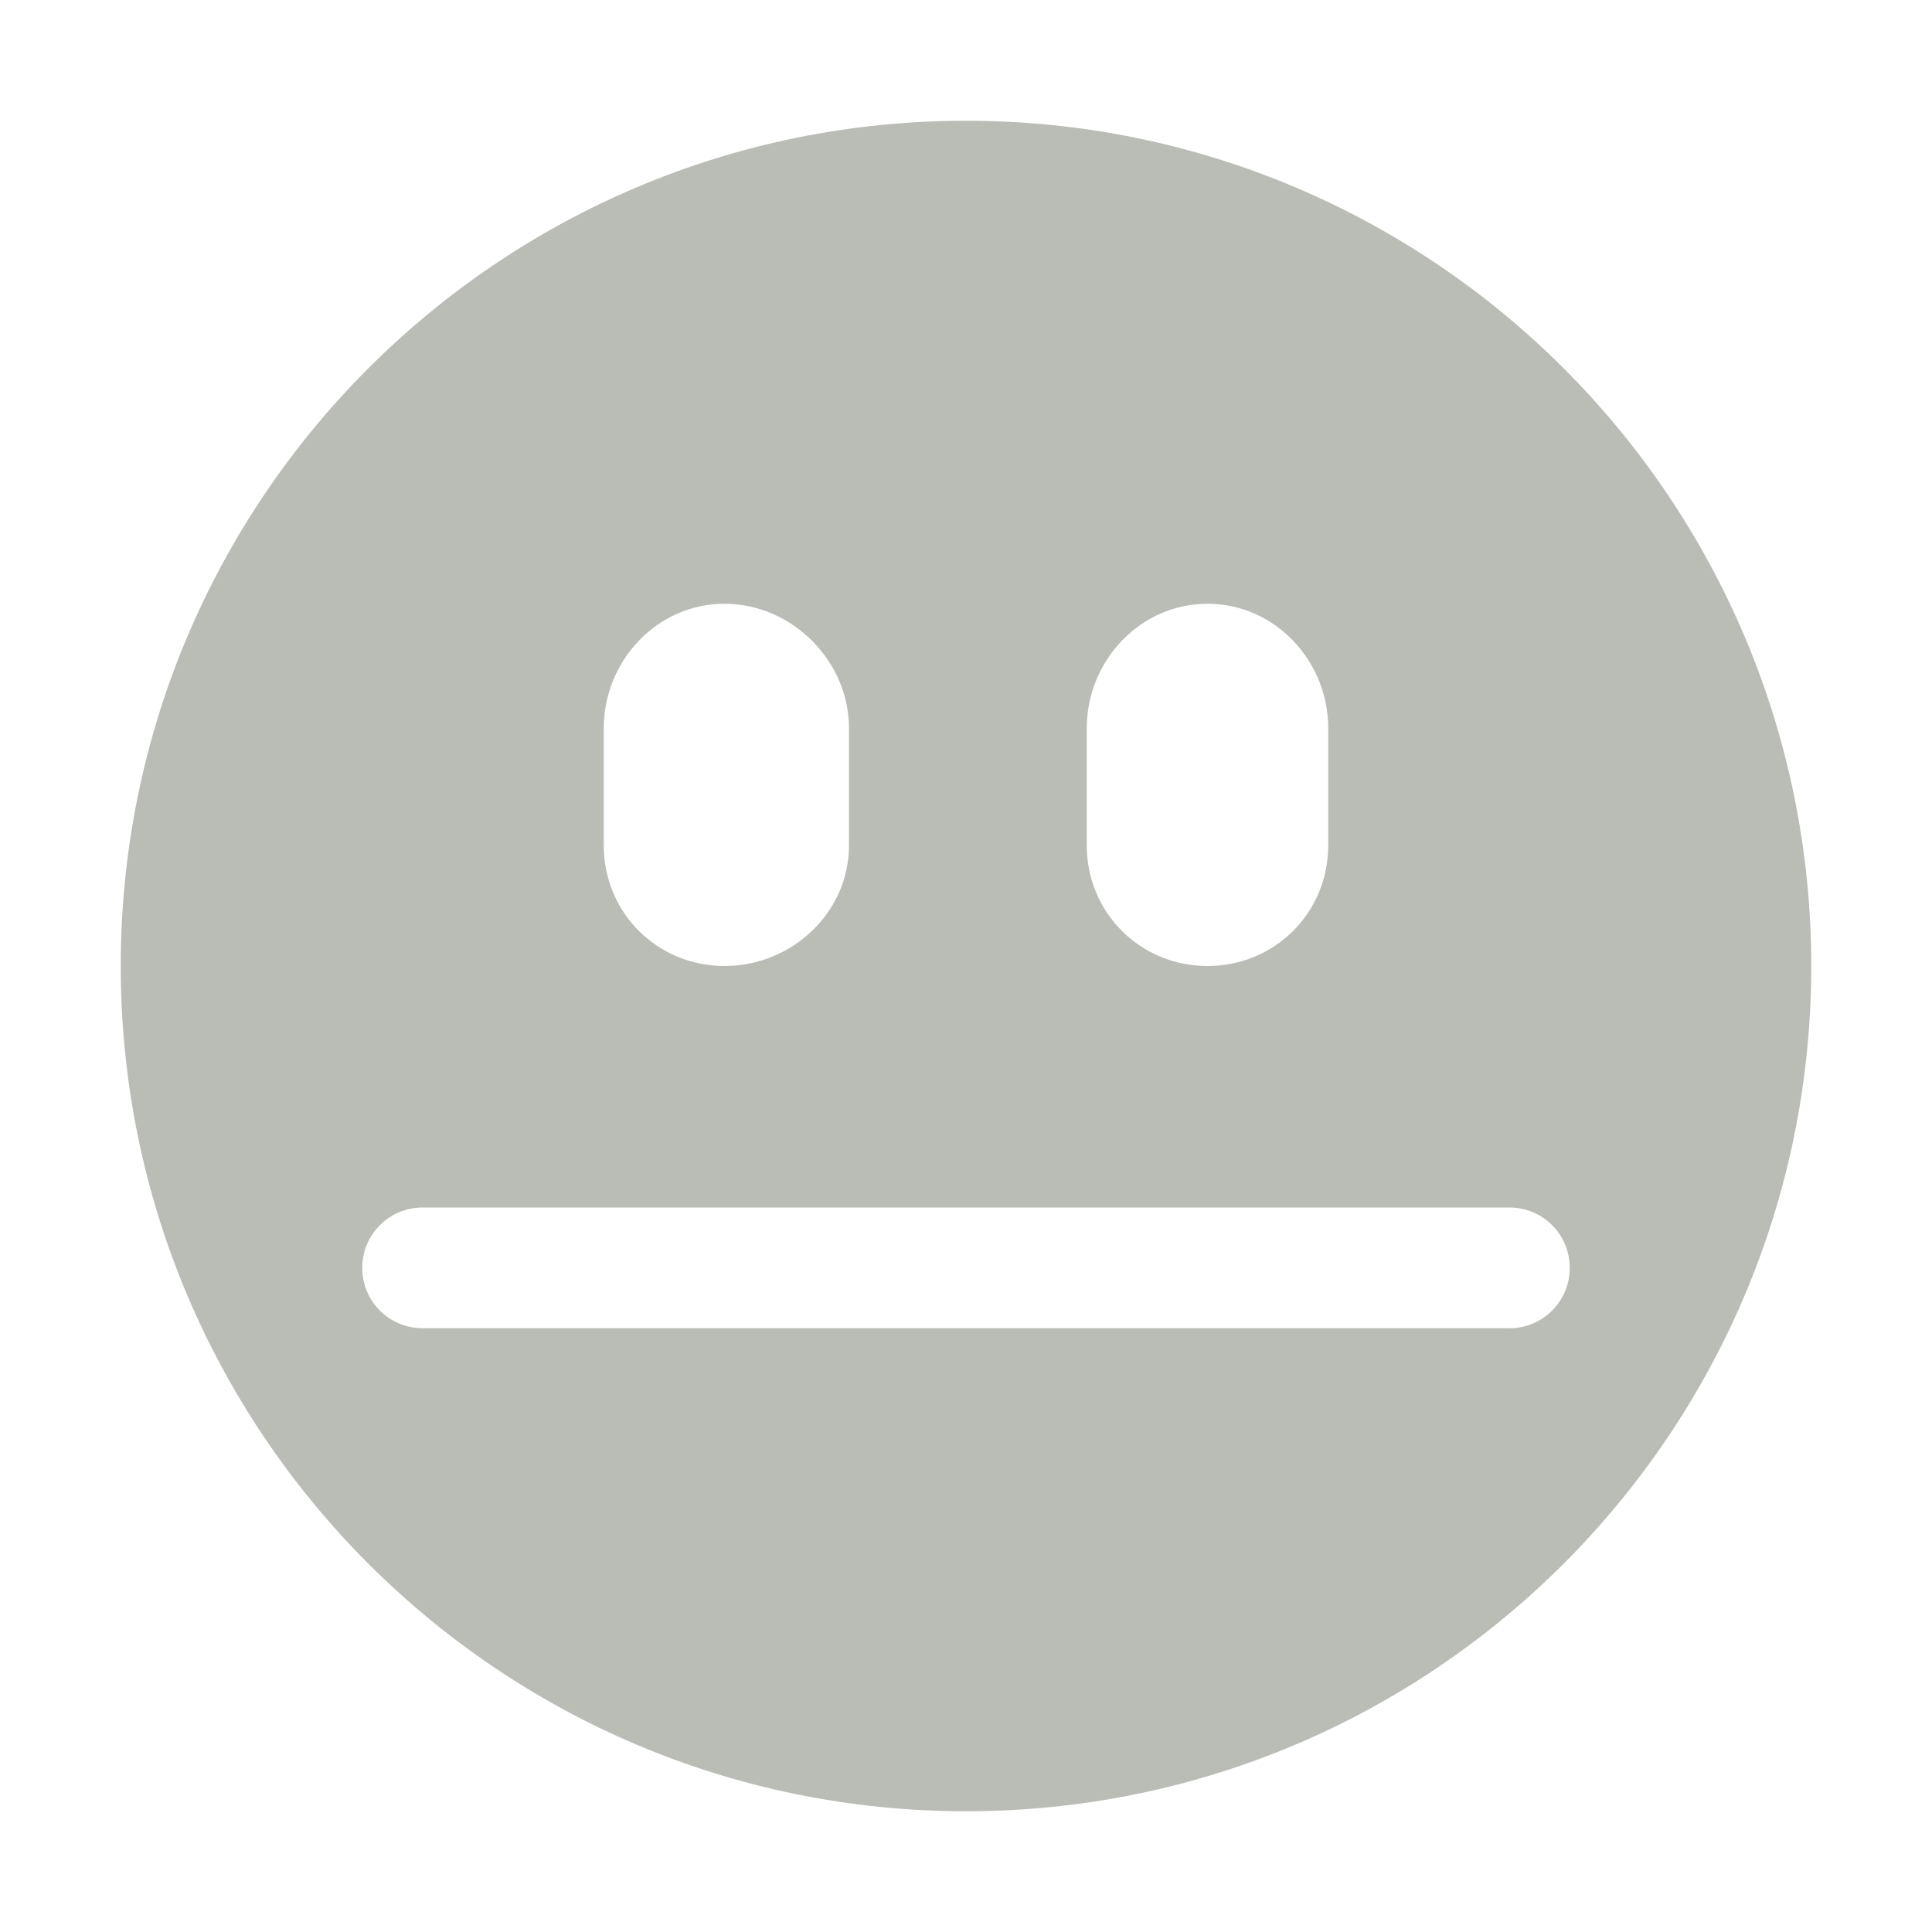
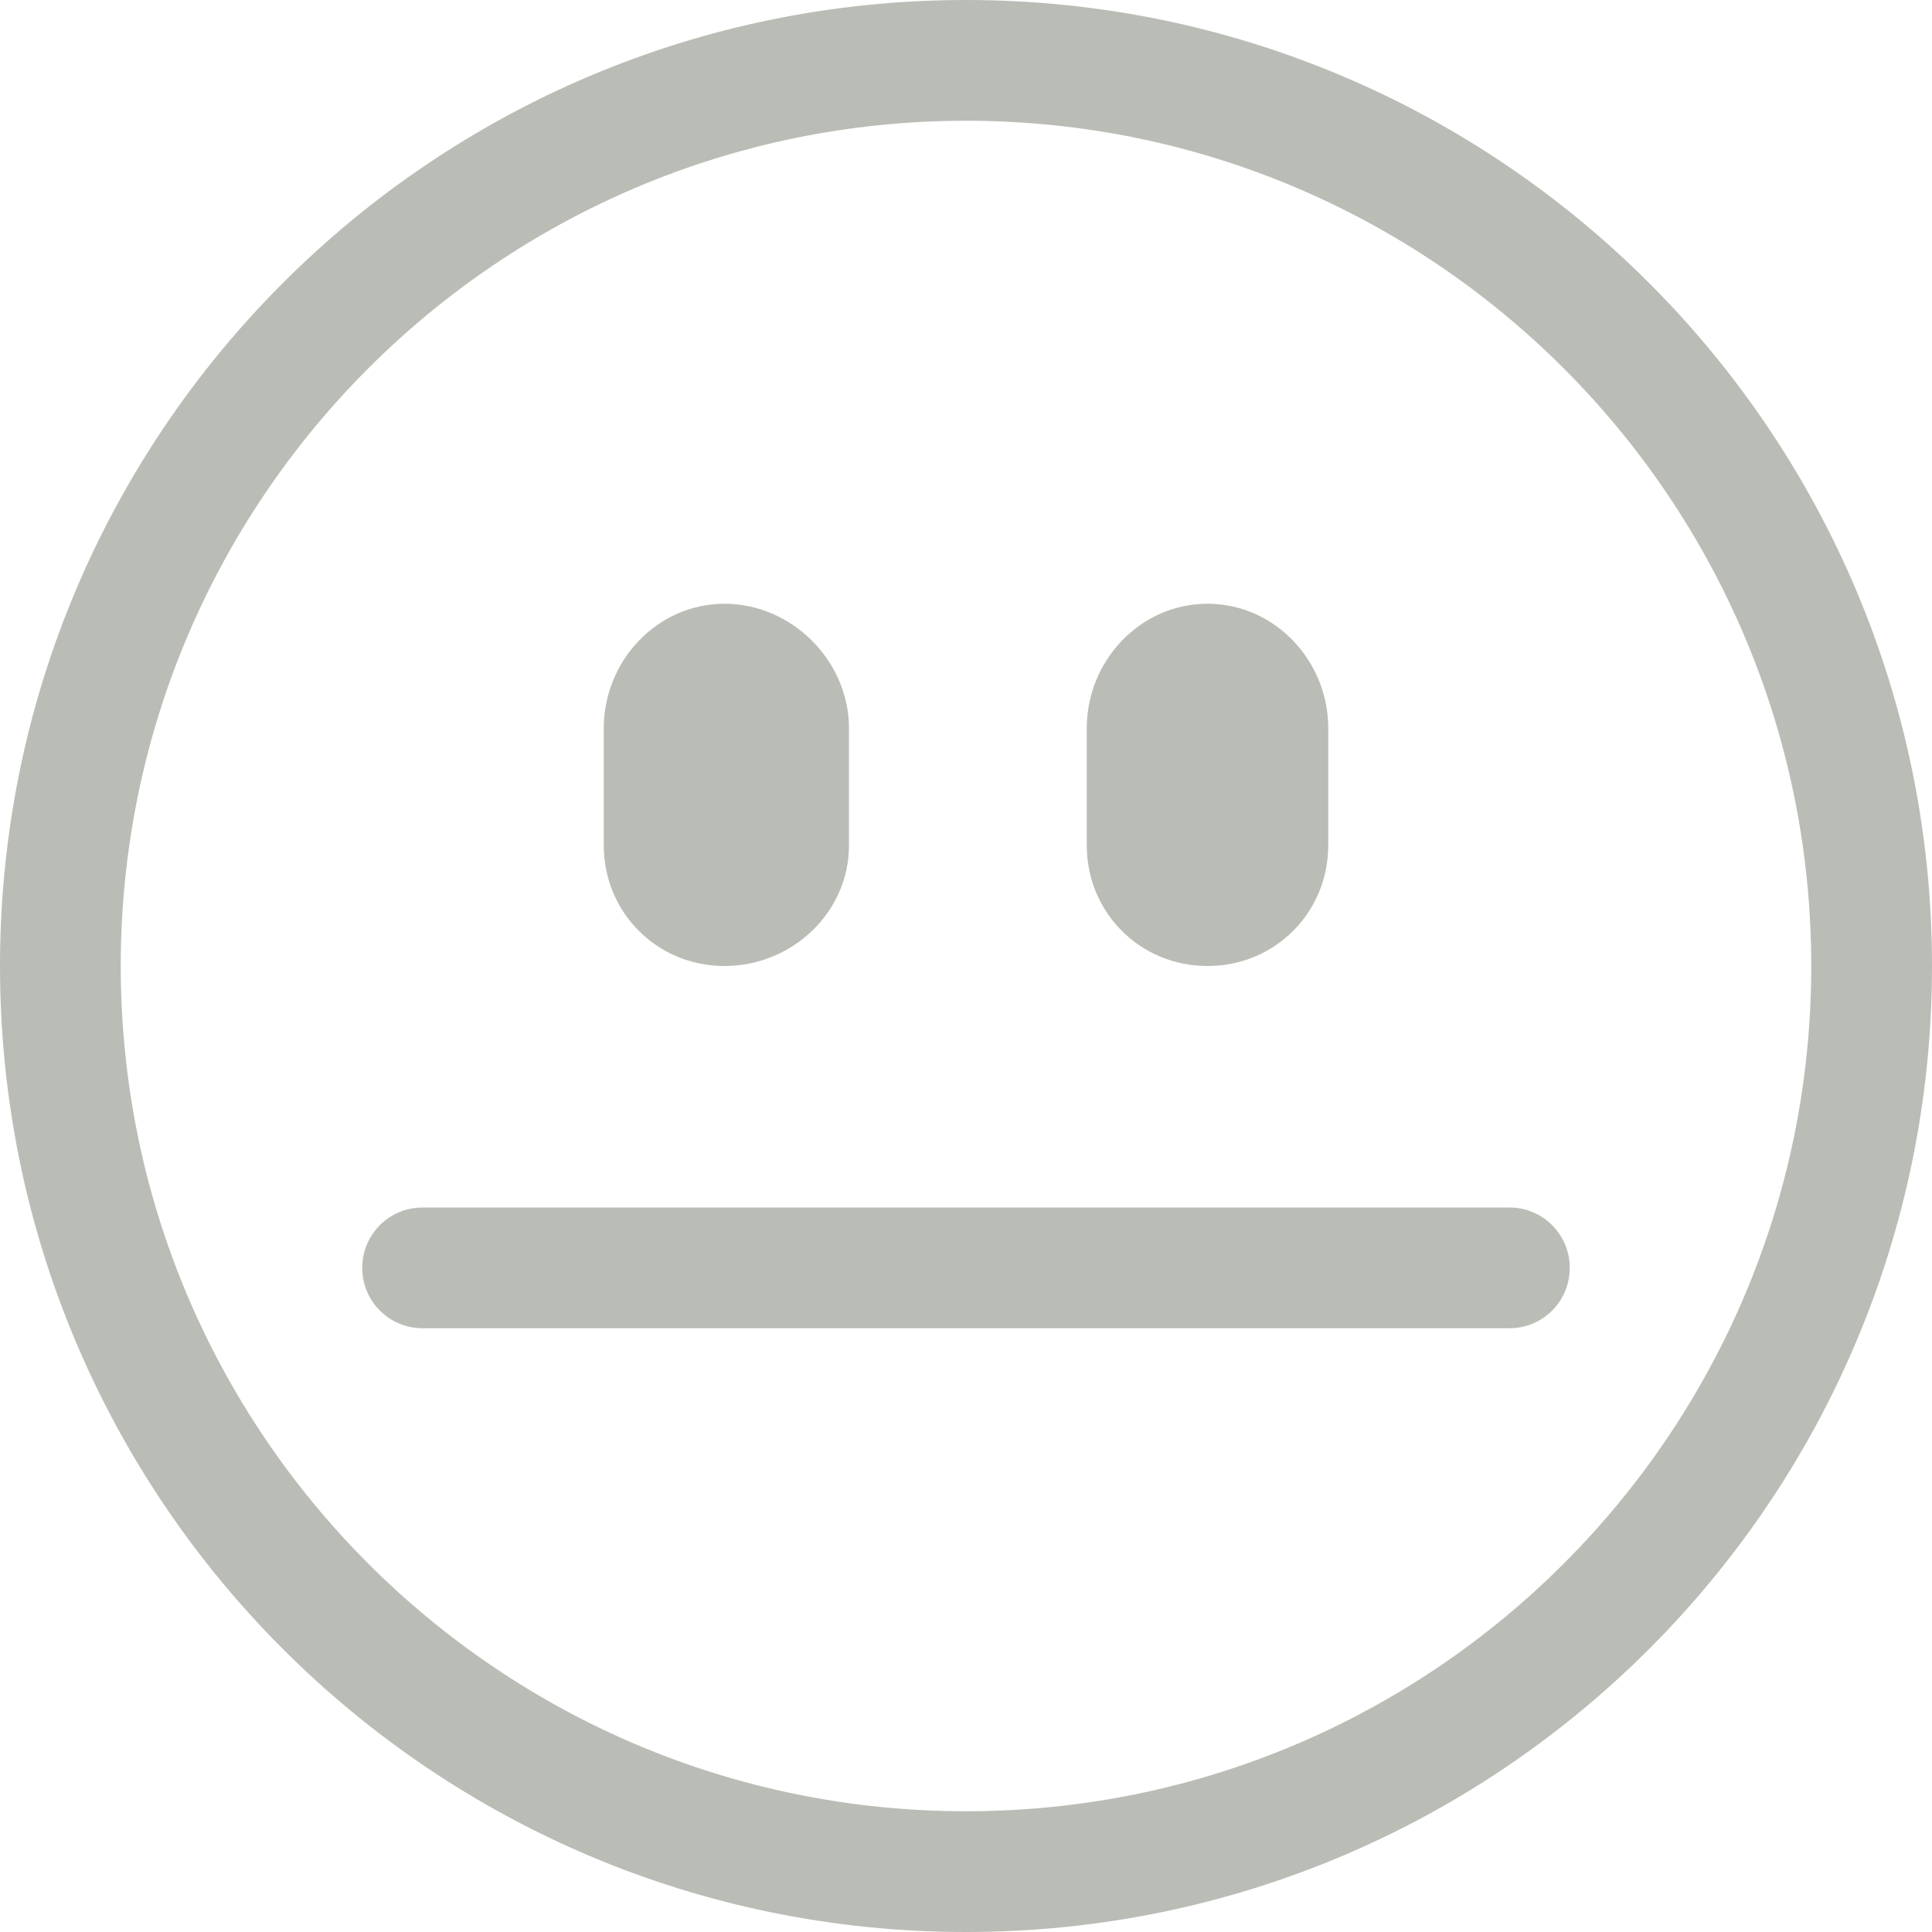
<svg xmlns="http://www.w3.org/2000/svg" height="16" width="16">
-   <path d="m609 520c-3.866 0-7 3.134-7 7s3.134 7 7 7 7-3.134 7-7-3.134-7-7-7zm-2 4c.558 0 1.031.473 1.031 1.031v.969c0 .558-.473 1-1.031 1s-1-.442-1-1v-.969c0-.558.442-1.031 1-1.031zm4 0c.558 0 1 .473 1 1.031v.969c0 .558-.442 1-1 1s-1-.442-1-1v-.969c0-.558.442-1.031 1-1.031zm-6.5 5h9c.277 0 .5.223.5.5s-.223.5-.5.5h-9c-.277 0-.5-.223-.5-.5s.223-.5.5-.5z" fill="#babdb6" transform="translate(-601 -519)" />
+   <g fill="#babdb6">
+     <path d="m607 524c.558 0 1.031.473 1.031 1.031v.969c0 .558-.473 1-1.031 1s-1-.442-1-1v-.969c0-.558.442-1.031 1-1.031zm4 0c.558 0 1 .473 1 1.031v.969c0 .558-.442 1-1 1s-1-.442-1-1v-.969c0-.558.442-1.031 1-1.031zm-6.5 5h9c.277 0 .5.223.5.5s-.223.5-.5.5h-9c-.277 0-.5-.223-.5-.5s.223-.5.5-.5z" transform="translate(-601 -519)" />
+     <path d="m8 0a8 8 0 0 0 -8 8 8 8 0 0 0 8 8 8 8 0 0 0 8-8 8 8 0 0 0 -8-8zm0 1a7 7 0 0 1 7 7 7 7 0 0 1 -7 7 7 7 0 0 1 -7-7 7 7 0 0 1 7-7z" />
+   </g>
</svg>
